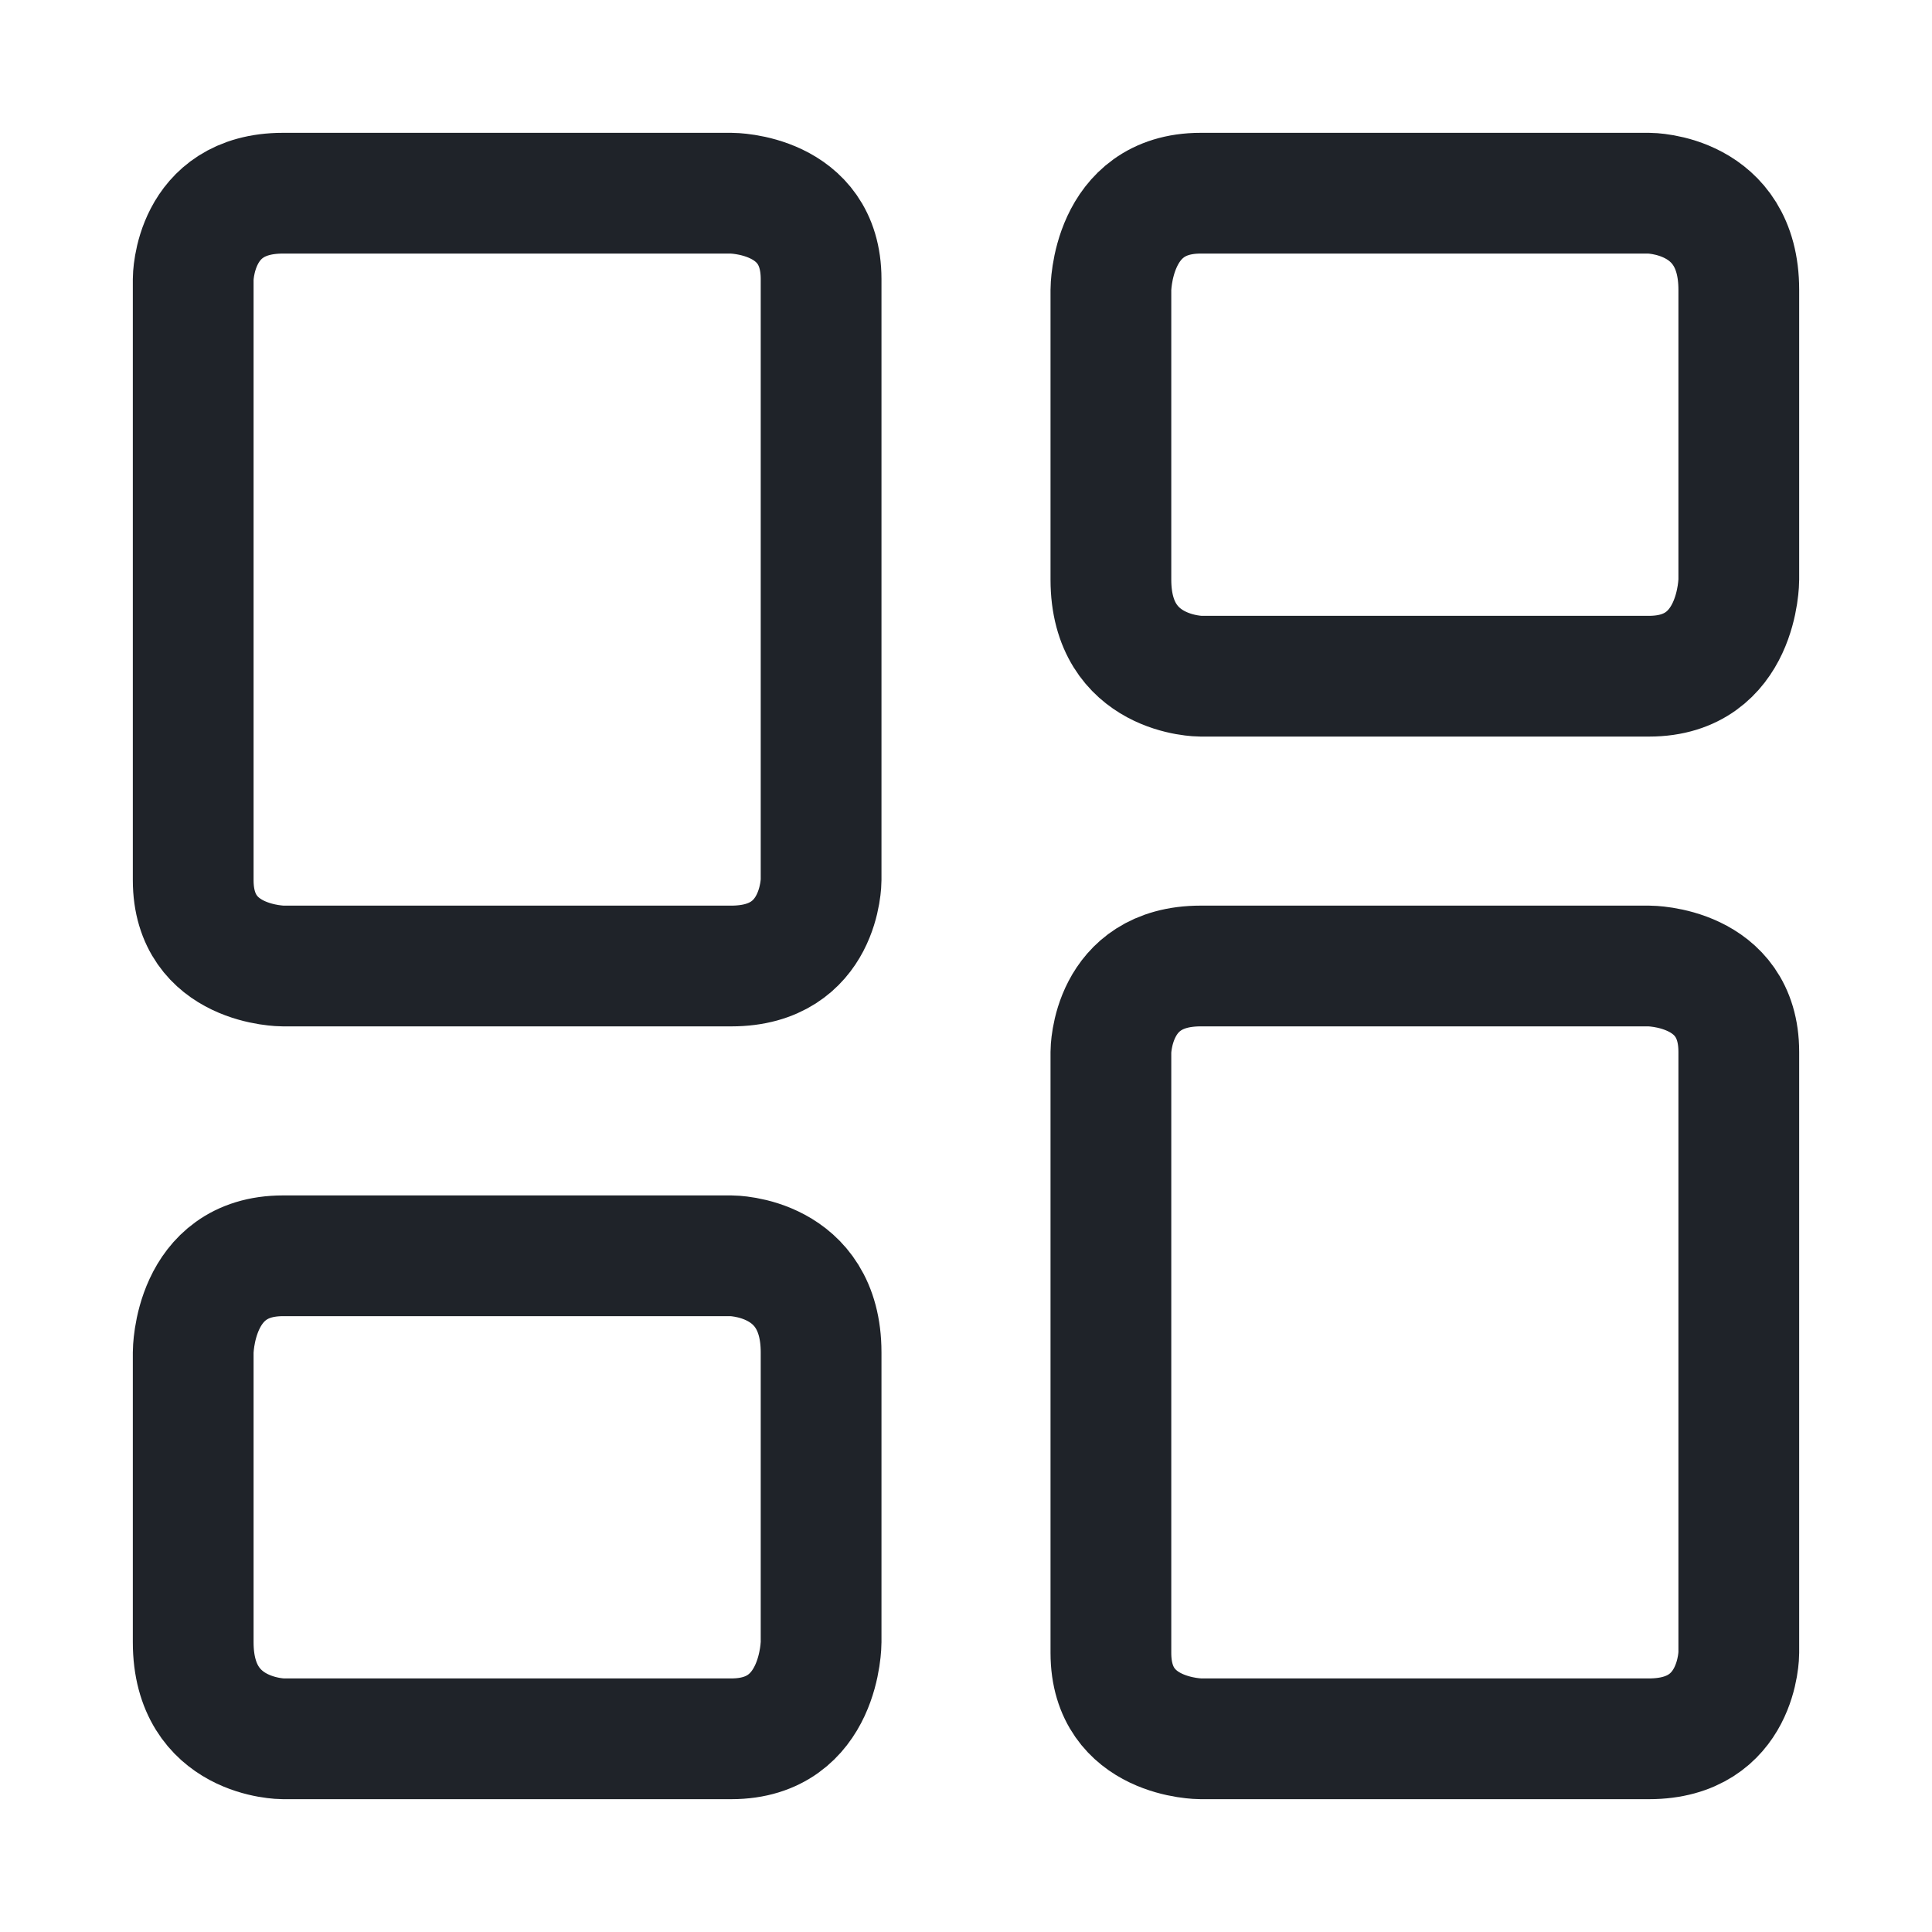
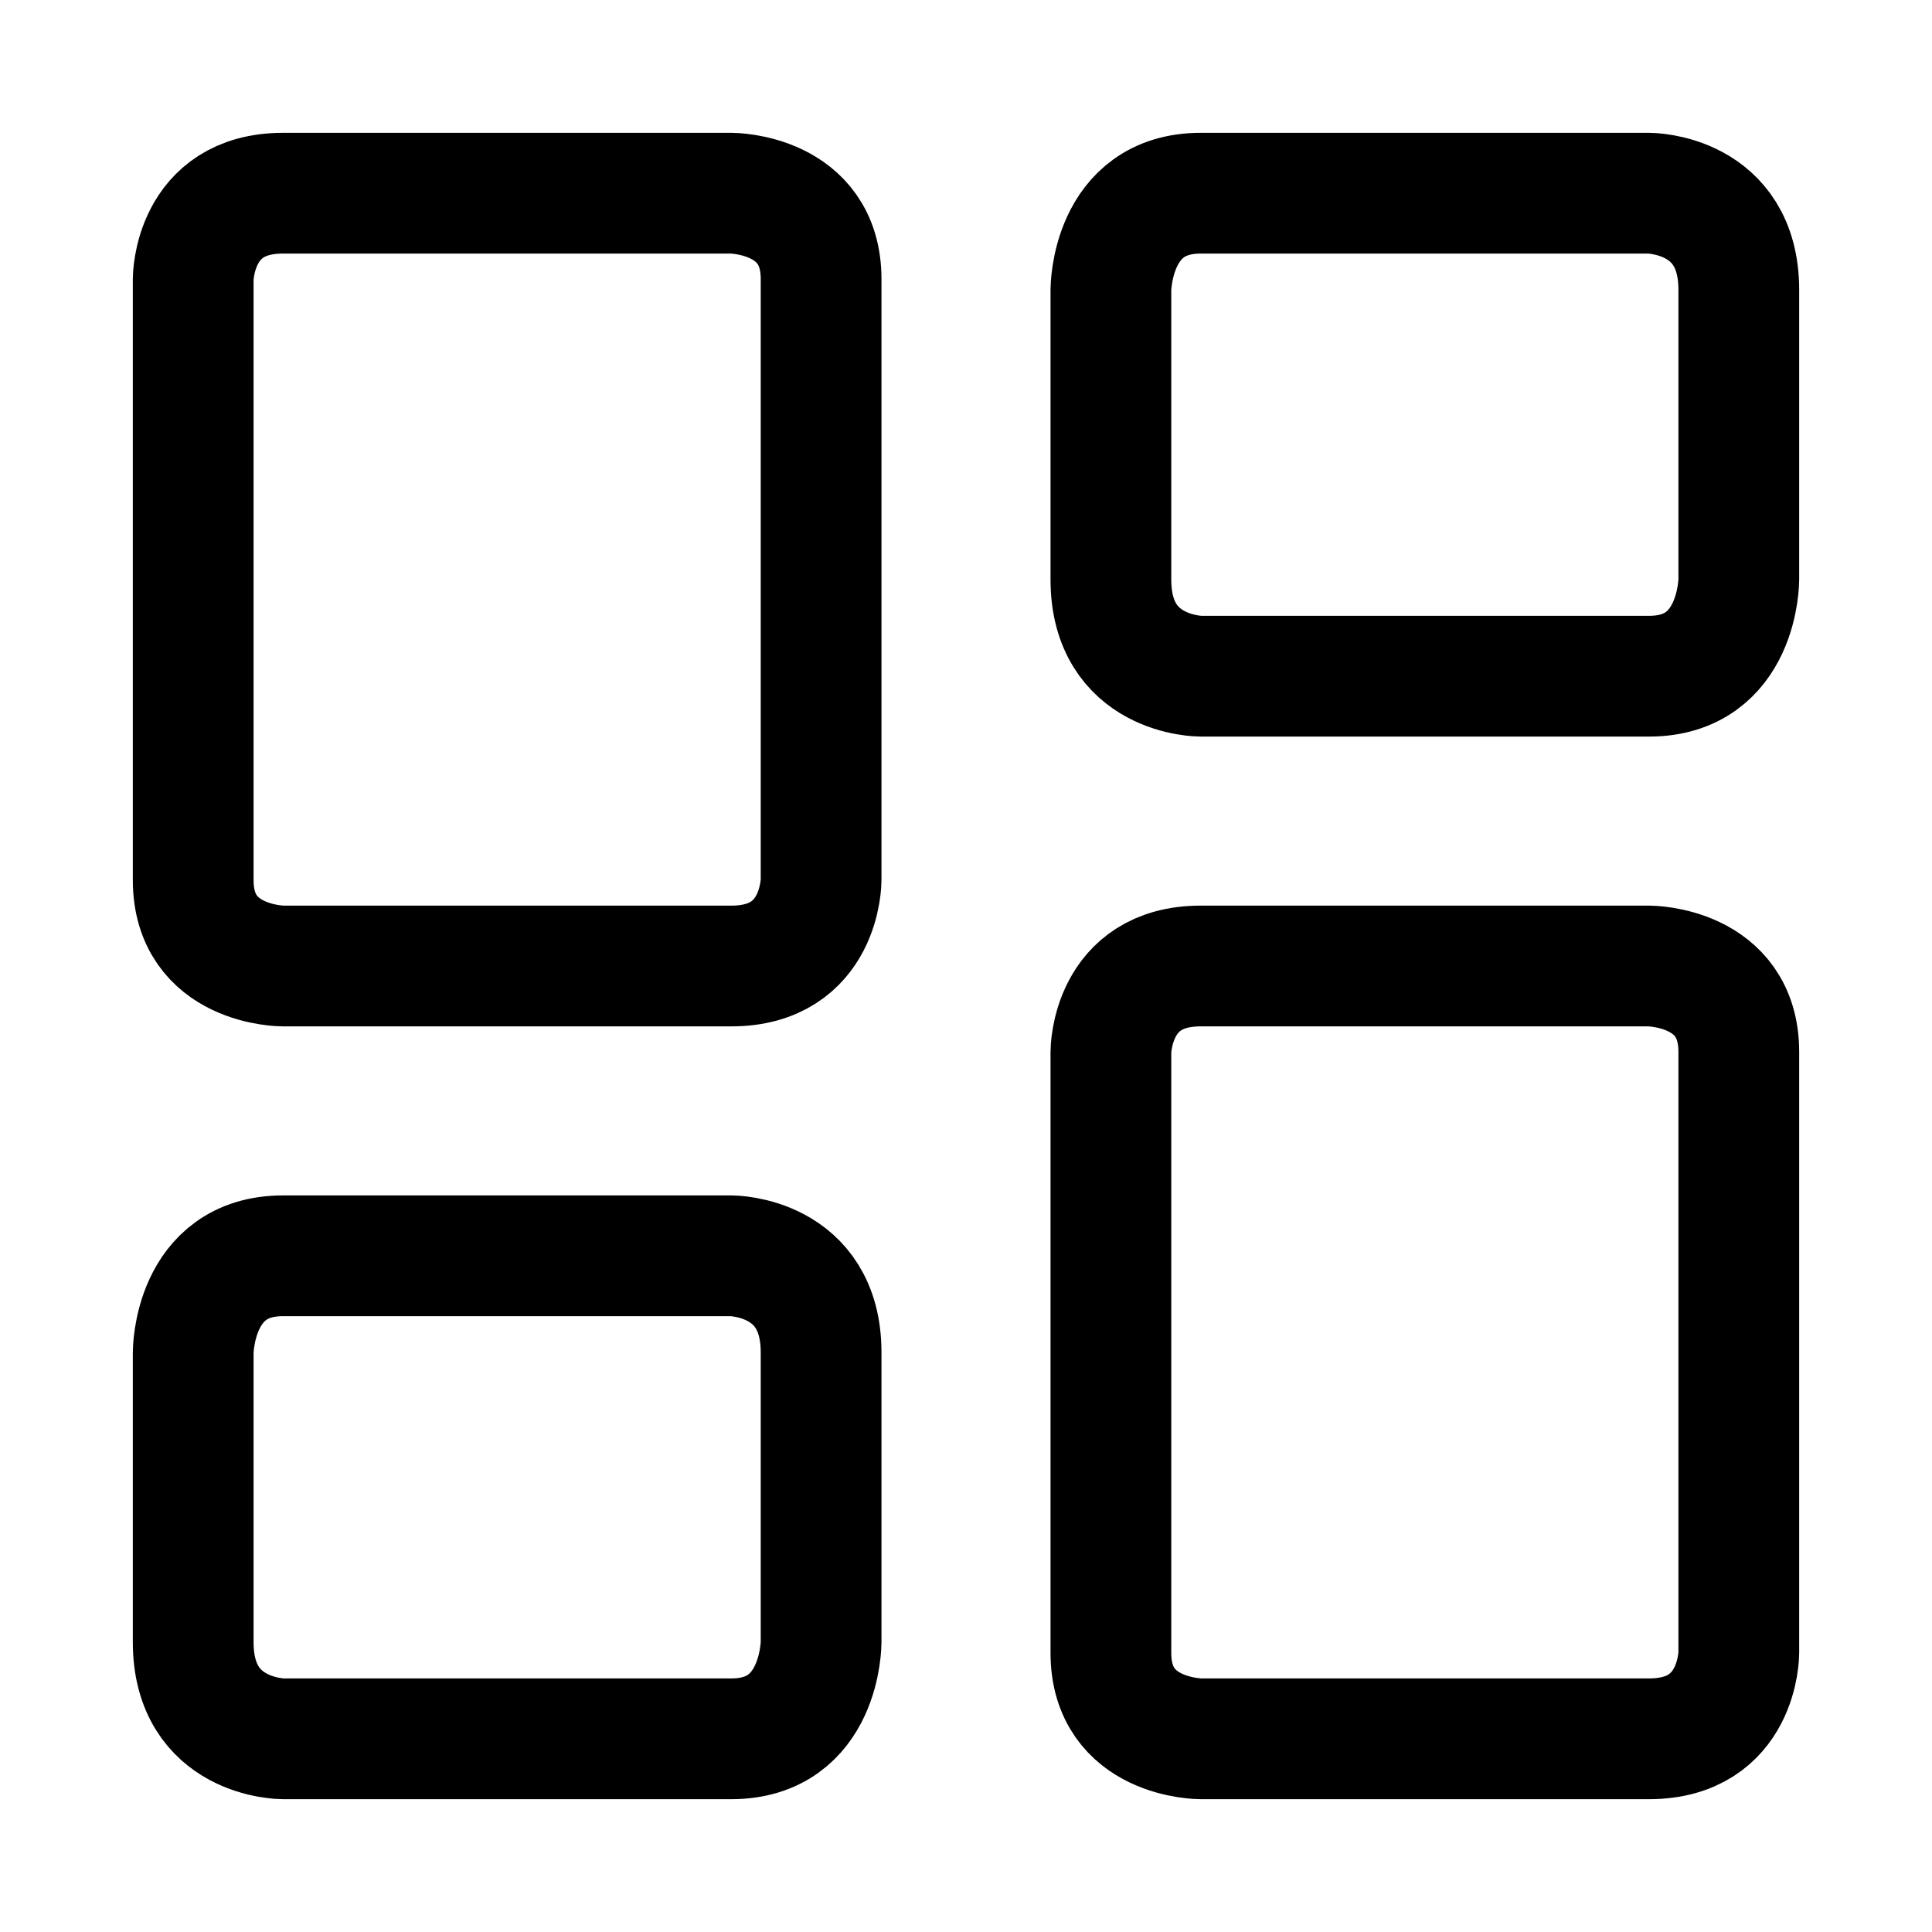
<svg xmlns="http://www.w3.org/2000/svg" width="20" height="20" viewBox="0 0 20 20" fill="none">
-   <path d="M2.929 2H7.571C7.571 2 8.5 2 8.5 2.889V9.111C8.5 9.111 8.5 10 7.571 10H2.929C2.929 10 2 10 2 9.111V2.889C2 2.889 2 2 2.929 2Z" stroke="#1F2329" stroke-width="1.25" stroke-linecap="round" stroke-linejoin="round" />
-   <path d="M12.429 2H17.071C17.071 2 18 2 18 3V6C18 6 18 7 17.071 7H12.429C12.429 7 11.5 7 11.5 6V3C11.5 3 11.5 2 12.429 2Z" stroke="#1F2329" stroke-width="1.25" stroke-linecap="round" stroke-linejoin="round" />
-   <path d="M12.429 10H17.071C17.071 10 18 10 18 10.889V17.111C18 17.111 18 18 17.071 18H12.429C12.429 18 11.5 18 11.5 17.111V10.889C11.5 10.889 11.5 10 12.429 10Z" stroke="#1F2329" stroke-width="1.25" stroke-linecap="round" stroke-linejoin="round" />
-   <path d="M2.929 13H7.571C7.571 13 8.5 13 8.5 14V17C8.5 17 8.5 18 7.571 18H2.929C2.929 18 2 18 2 17V14C2 14 2 13 2.929 13Z" stroke="#1F2329" stroke-width="1.25" stroke-linecap="round" stroke-linejoin="round" />
+   <path d="M2.929 2H7.571C7.571 2 8.5 2 8.5 2.889V9.111C8.5 9.111 8.5 10 7.571 10H2.929C2.929 10 2 10 2 9.111V2.889C2 2.889 2 2 2.929 2Z" stroke="currentColor" stroke-width="1.25" stroke-linecap="round" stroke-linejoin="round" />
+   <path d="M12.429 2H17.071C17.071 2 18 2 18 3V6C18 6 18 7 17.071 7H12.429C12.429 7 11.5 7 11.5 6V3C11.5 3 11.5 2 12.429 2Z" stroke="currentColor" stroke-width="1.25" stroke-linecap="round" stroke-linejoin="round" />
+   <path d="M12.429 10H17.071C17.071 10 18 10 18 10.889V17.111C18 17.111 18 18 17.071 18H12.429C12.429 18 11.5 18 11.5 17.111V10.889C11.5 10.889 11.5 10 12.429 10Z" stroke="currentColor" stroke-width="1.25" stroke-linecap="round" stroke-linejoin="round" />
+   <path d="M2.929 13H7.571C7.571 13 8.5 13 8.5 14V17C8.5 17 8.5 18 7.571 18H2.929C2.929 18 2 18 2 17V14C2 14 2 13 2.929 13Z" stroke="currentColor" stroke-width="1.25" stroke-linecap="round" stroke-linejoin="round" />
</svg>
